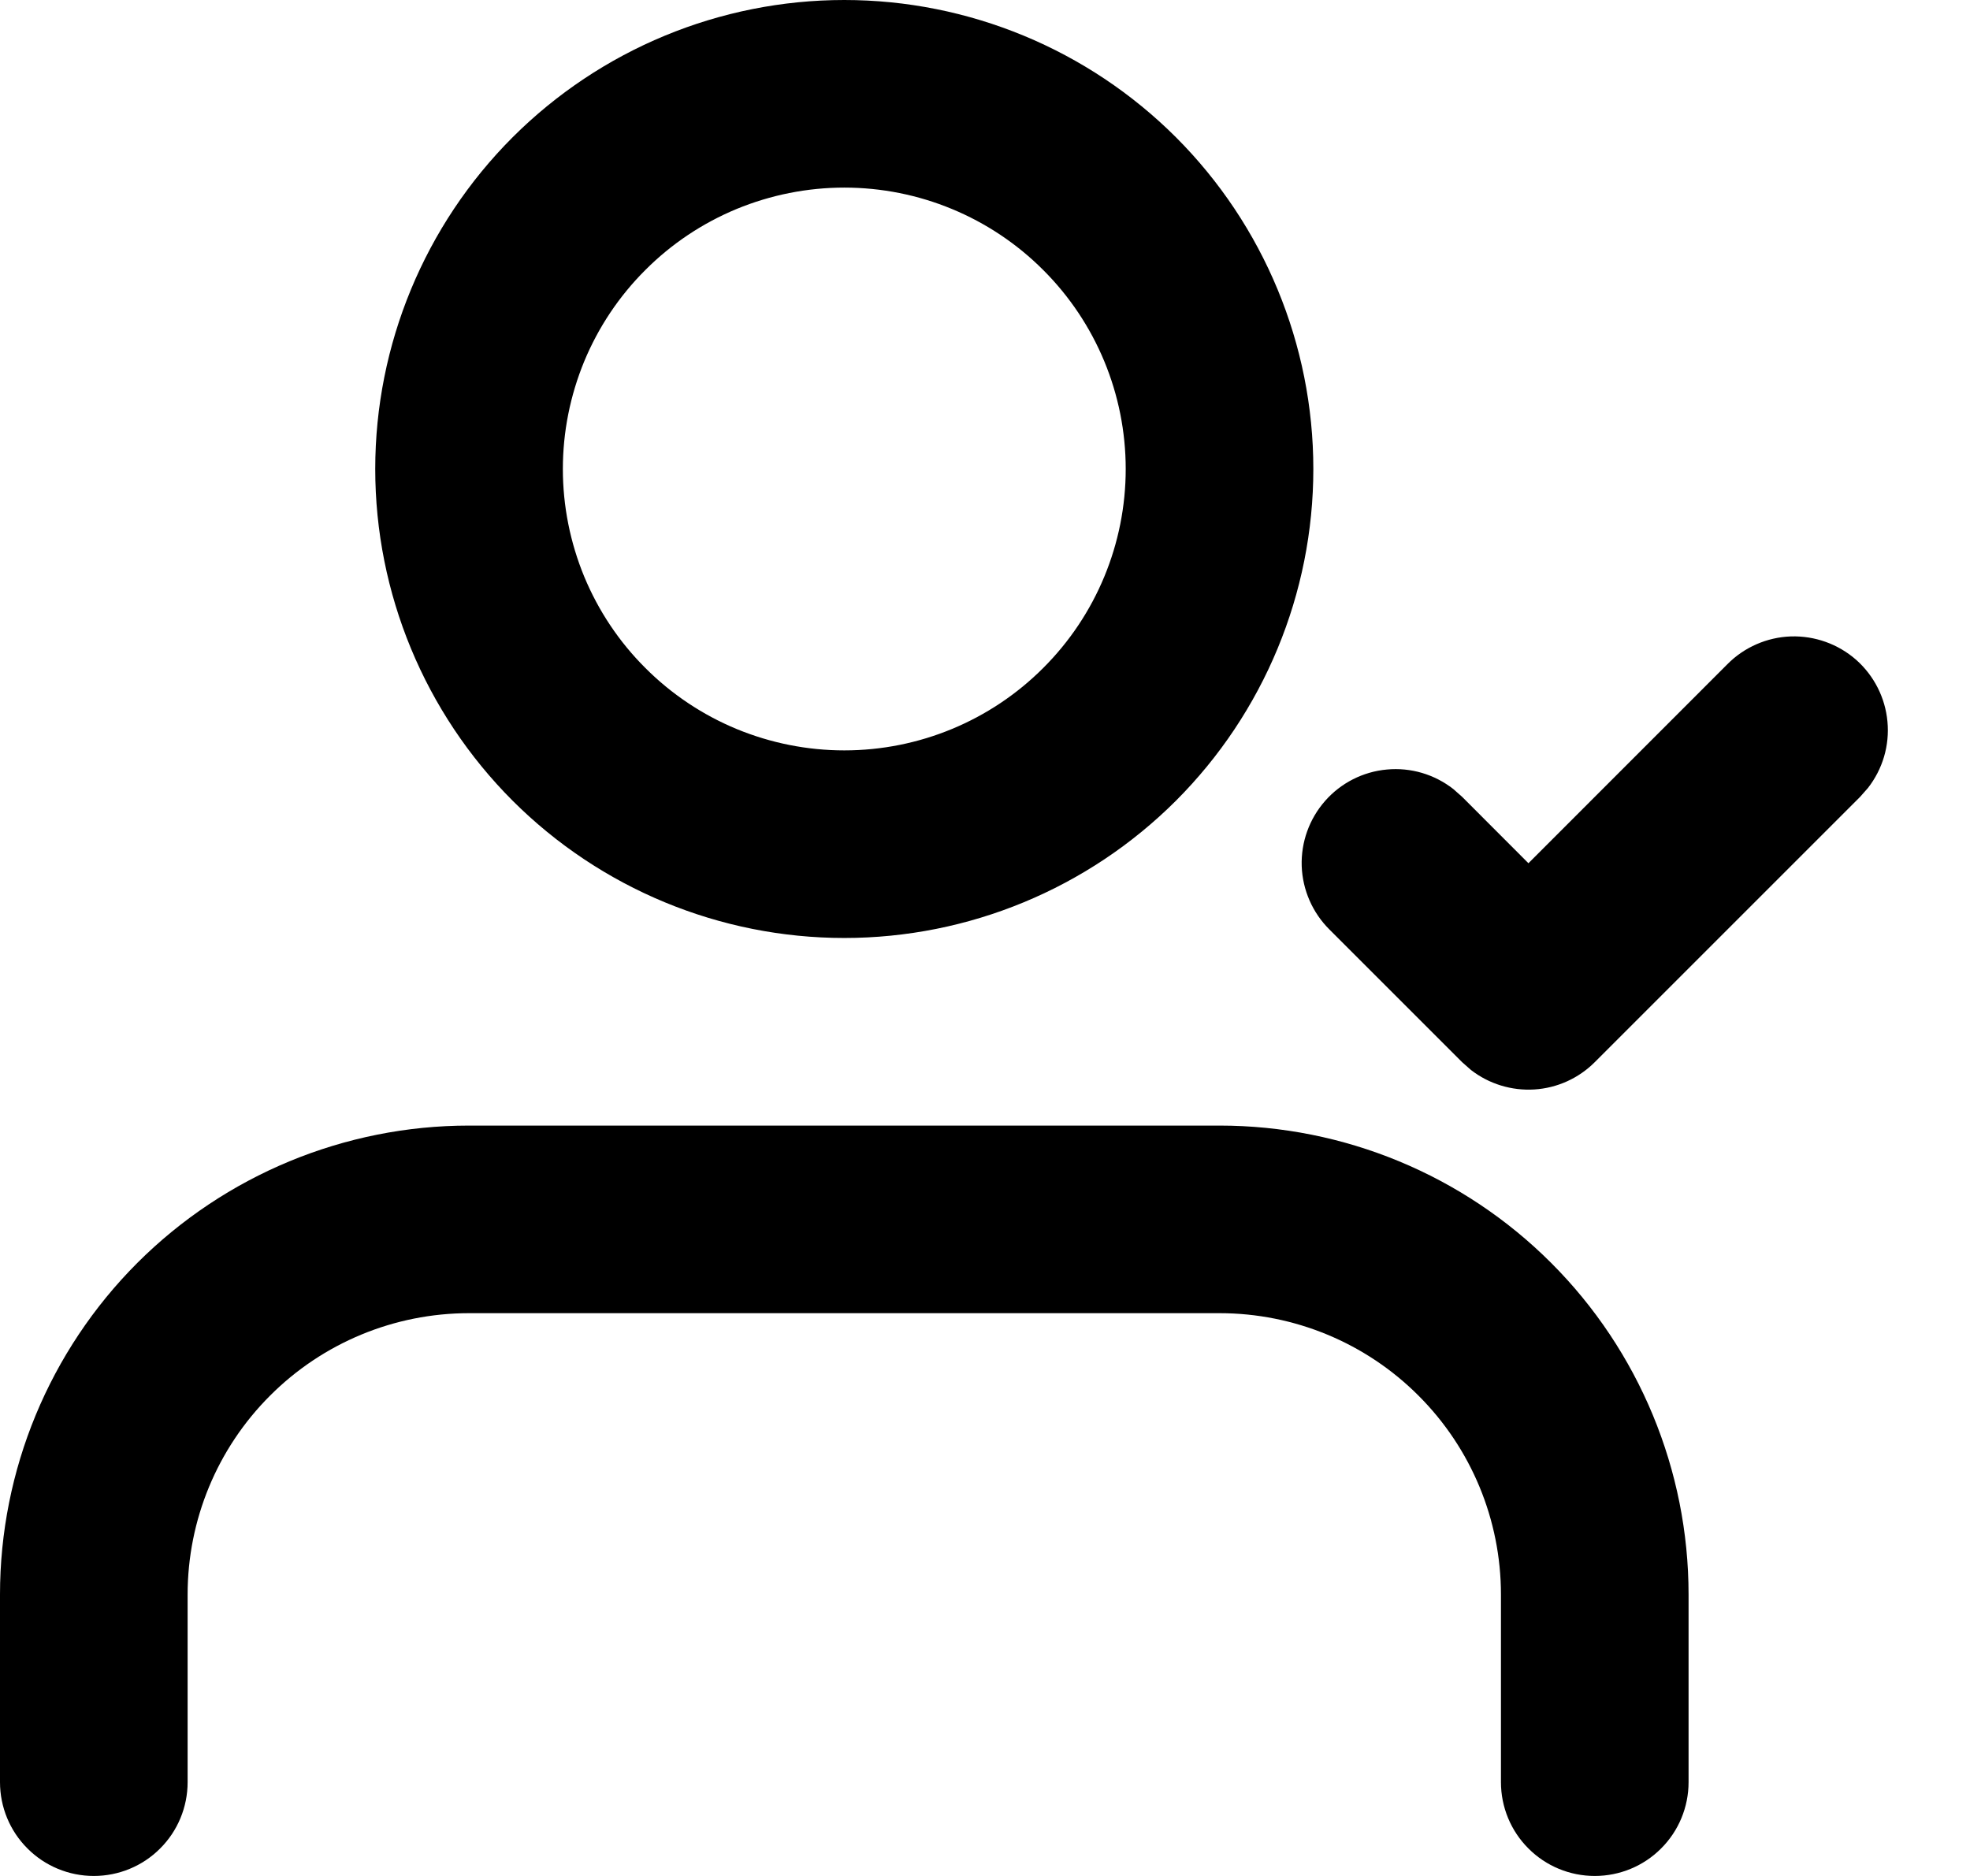
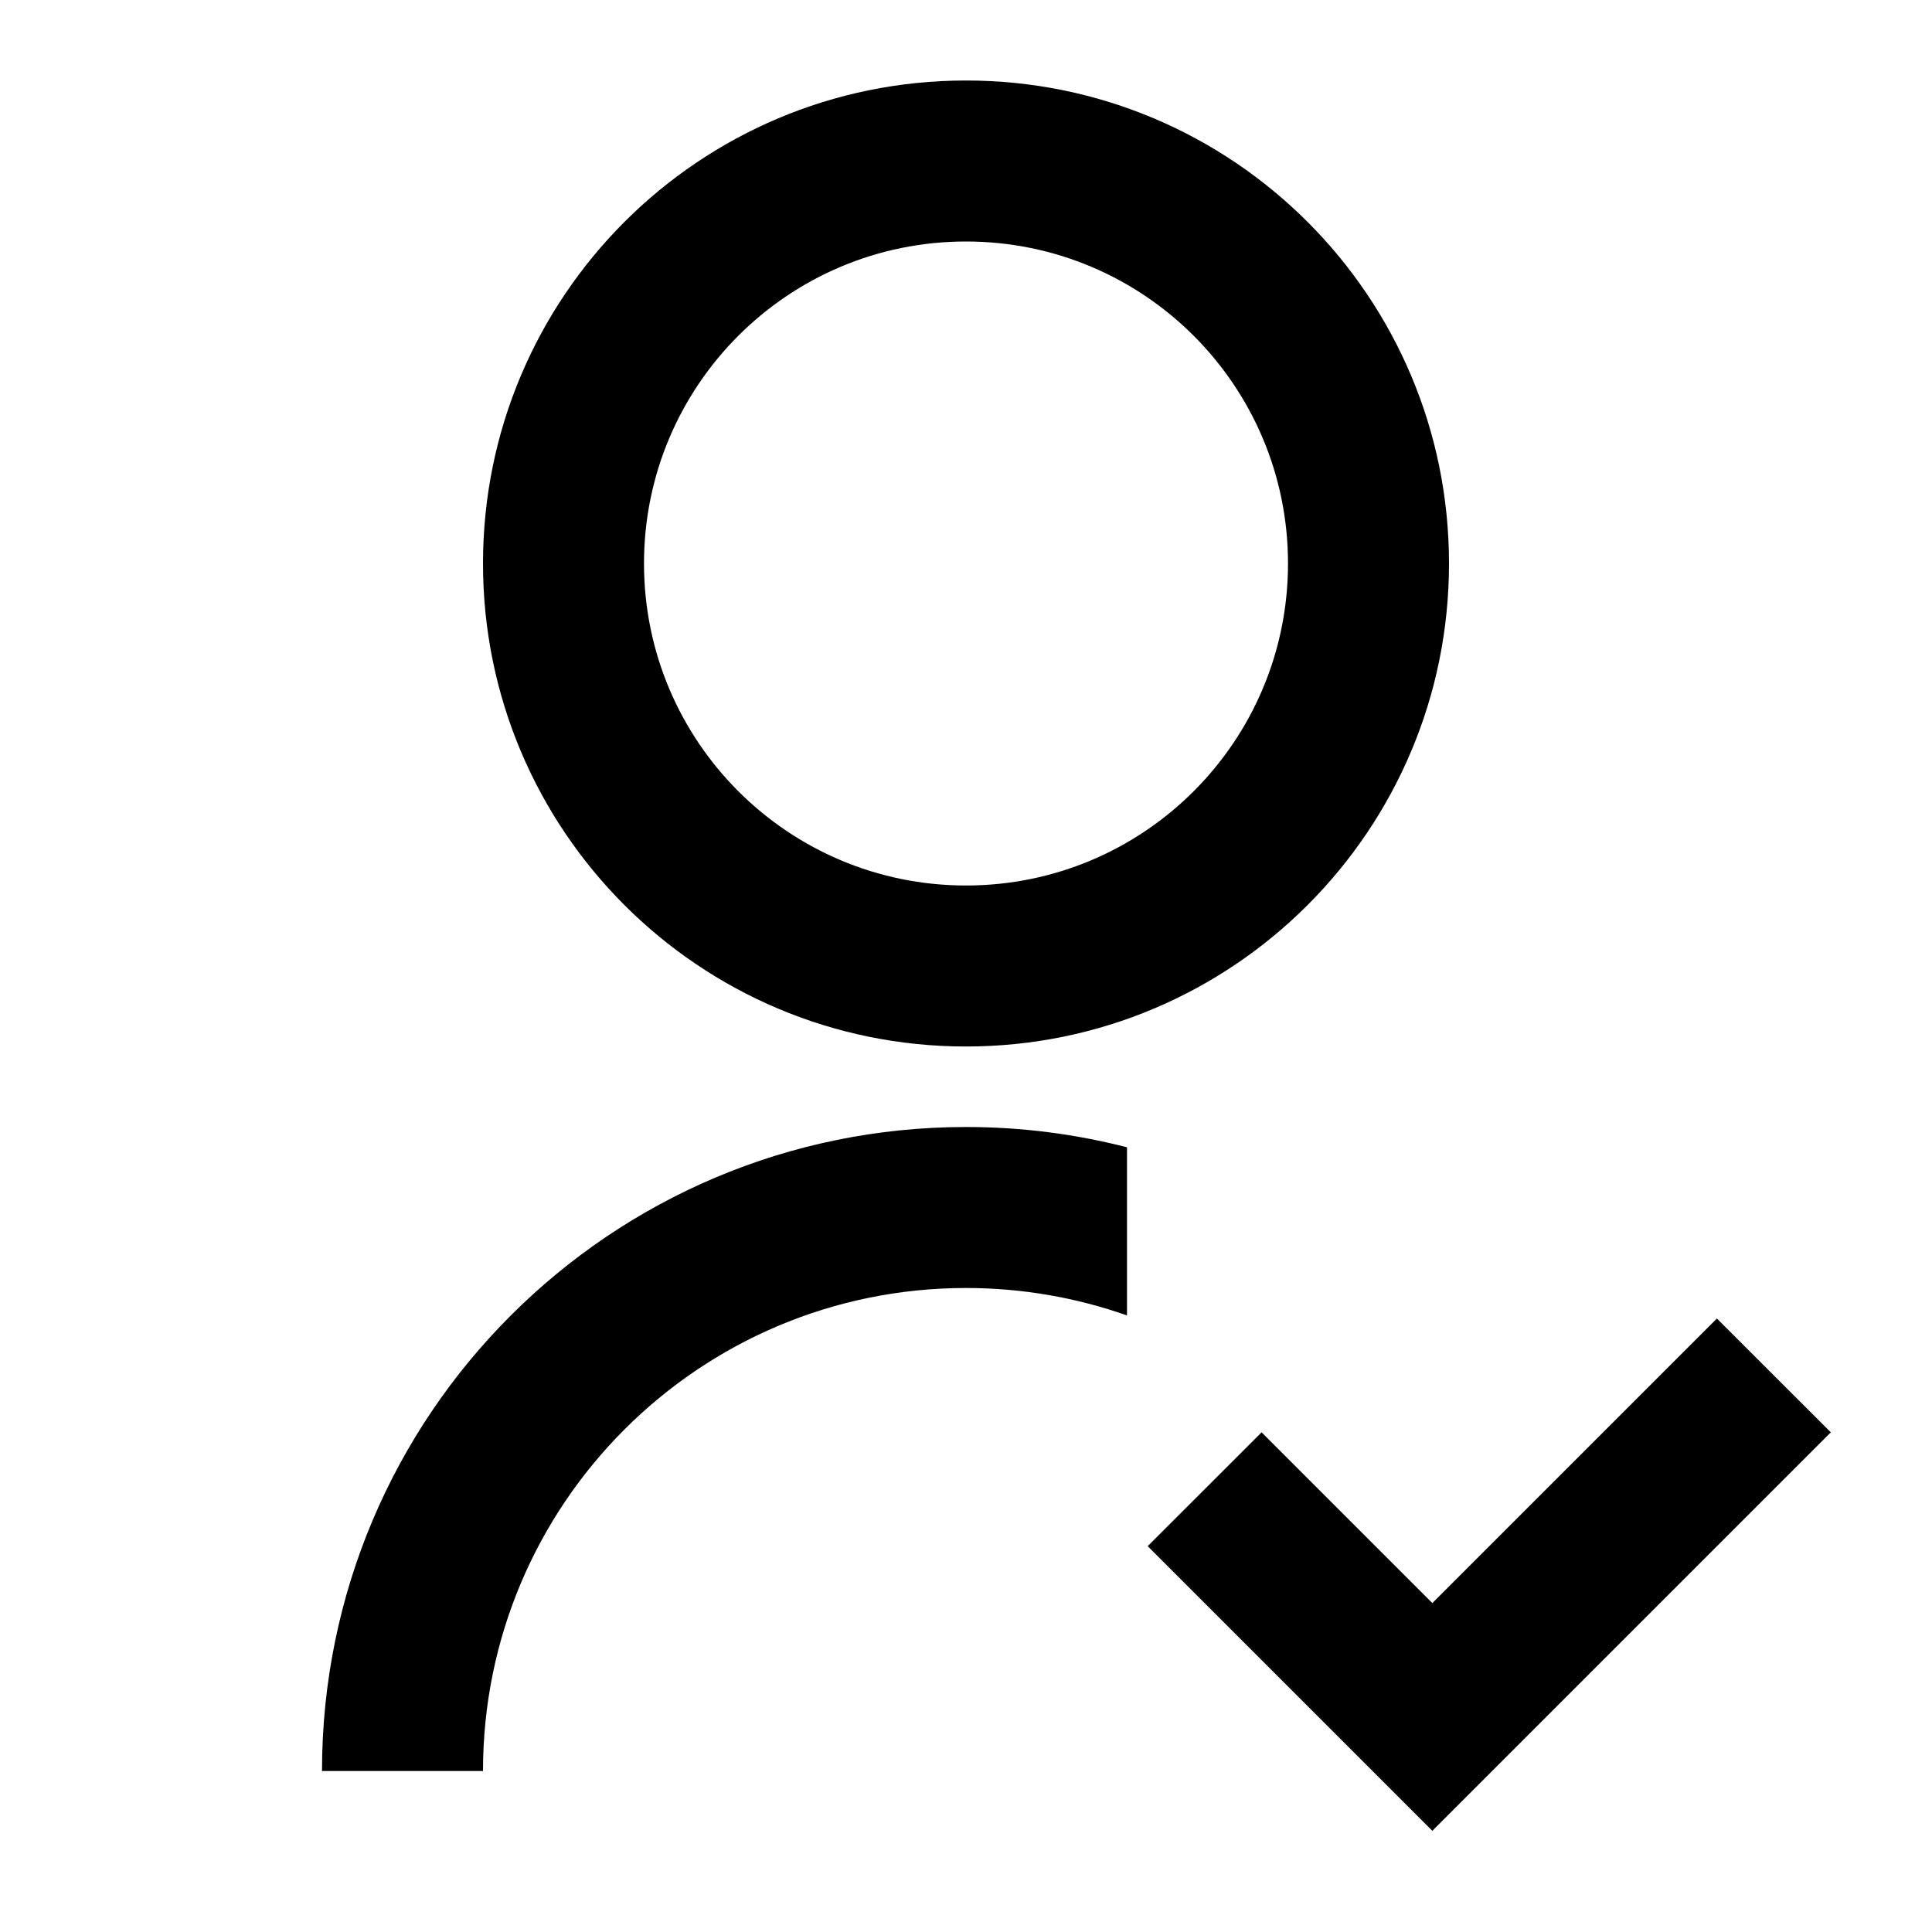
- <svg xmlns="http://www.w3.org/2000/svg" width="21" height="20" viewBox="0 0 21 20" fill="none">
-   <path fill-rule="evenodd" clip-rule="evenodd" d="M13 12C14.326 12 15.598 12.527 16.535 13.464C17.473 14.402 18 15.674 18 17V19C18 19.265 17.895 19.52 17.707 19.707C17.52 19.895 17.265 20 17 20C16.735 20 16.48 19.895 16.293 19.707C16.105 19.52 16 19.265 16 19V17C16 16.204 15.684 15.441 15.121 14.879C14.559 14.316 13.796 14 13 14H5C4.204 14 3.441 14.316 2.879 14.879C2.316 15.441 2 16.204 2 17V19C2 19.265 1.895 19.52 1.707 19.707C1.52 19.895 1.265 20 1 20C0.735 20 0.48 19.895 0.293 19.707C0.105 19.52 0 19.265 0 19V17C0 15.674 0.527 14.402 1.464 13.464C2.402 12.527 3.674 12 5 12H13ZM18.414 7.081C18.593 6.9 18.836 6.794 19.09 6.785C19.346 6.777 19.594 6.866 19.786 7.034C19.977 7.203 20.097 7.439 20.12 7.693C20.144 7.947 20.069 8.2 19.912 8.401L19.828 8.496L17 11.324C16.828 11.496 16.599 11.6 16.356 11.615C16.113 11.63 15.872 11.556 15.68 11.407L15.586 11.324L14.172 9.91C13.991 9.73 13.885 9.488 13.876 9.233C13.868 8.978 13.957 8.73 14.126 8.538C14.294 8.347 14.53 8.227 14.784 8.204C15.038 8.18 15.291 8.255 15.492 8.412L15.586 8.495L16.293 9.203L18.414 7.081ZM9 0C10.326 0 11.598 0.527 12.536 1.464C13.473 2.402 14 3.674 14 5C14 6.326 13.473 7.598 12.536 8.536C11.598 9.473 10.326 10 9 10C7.674 10 6.402 9.473 5.464 8.536C4.527 7.598 4 6.326 4 5C4 3.674 4.527 2.402 5.464 1.464C6.402 0.527 7.674 0 9 0ZM9 2C8.606 2 8.216 2.078 7.852 2.228C7.488 2.379 7.157 2.6 6.879 2.879C6.6 3.157 6.379 3.488 6.228 3.852C6.078 4.216 6 4.606 6 5C6 5.394 6.078 5.784 6.228 6.148C6.379 6.512 6.6 6.843 6.879 7.121C7.157 7.4 7.488 7.621 7.852 7.772C8.216 7.922 8.606 8 9 8C9.796 8 10.559 7.684 11.121 7.121C11.684 6.559 12 5.796 12 5C12 4.204 11.684 3.441 11.121 2.879C10.559 2.316 9.796 2 9 2Z" fill="black" />
+ <svg xmlns="http://www.w3.org/2000/svg" viewBox="0 0 24 24" fill="currentColor">
+   <path d="M14 14.252V16.341C13.374 16.12 12.701 16 12 16C8.686 16 6 18.686 6 22H4C4 17.582 7.582 14 12 14C12.691 14 13.361 14.088 14 14.252ZM12 13C8.685 13 6 10.315 6 7C6 3.685 8.685 1 12 1C15.315 1 18 3.685 18 7C18 10.315 15.315 13 12 13ZM12 11C14.21 11 16 9.21 16 7C16 4.79 14.21 3 12 3C9.79 3 8 4.79 8 7C8 9.21 9.79 11 12 11ZM17.793 19.914L21.328 16.379L22.743 17.793L17.793 22.743L14.257 19.207L15.672 17.793L17.793 19.914Z" />
</svg>
